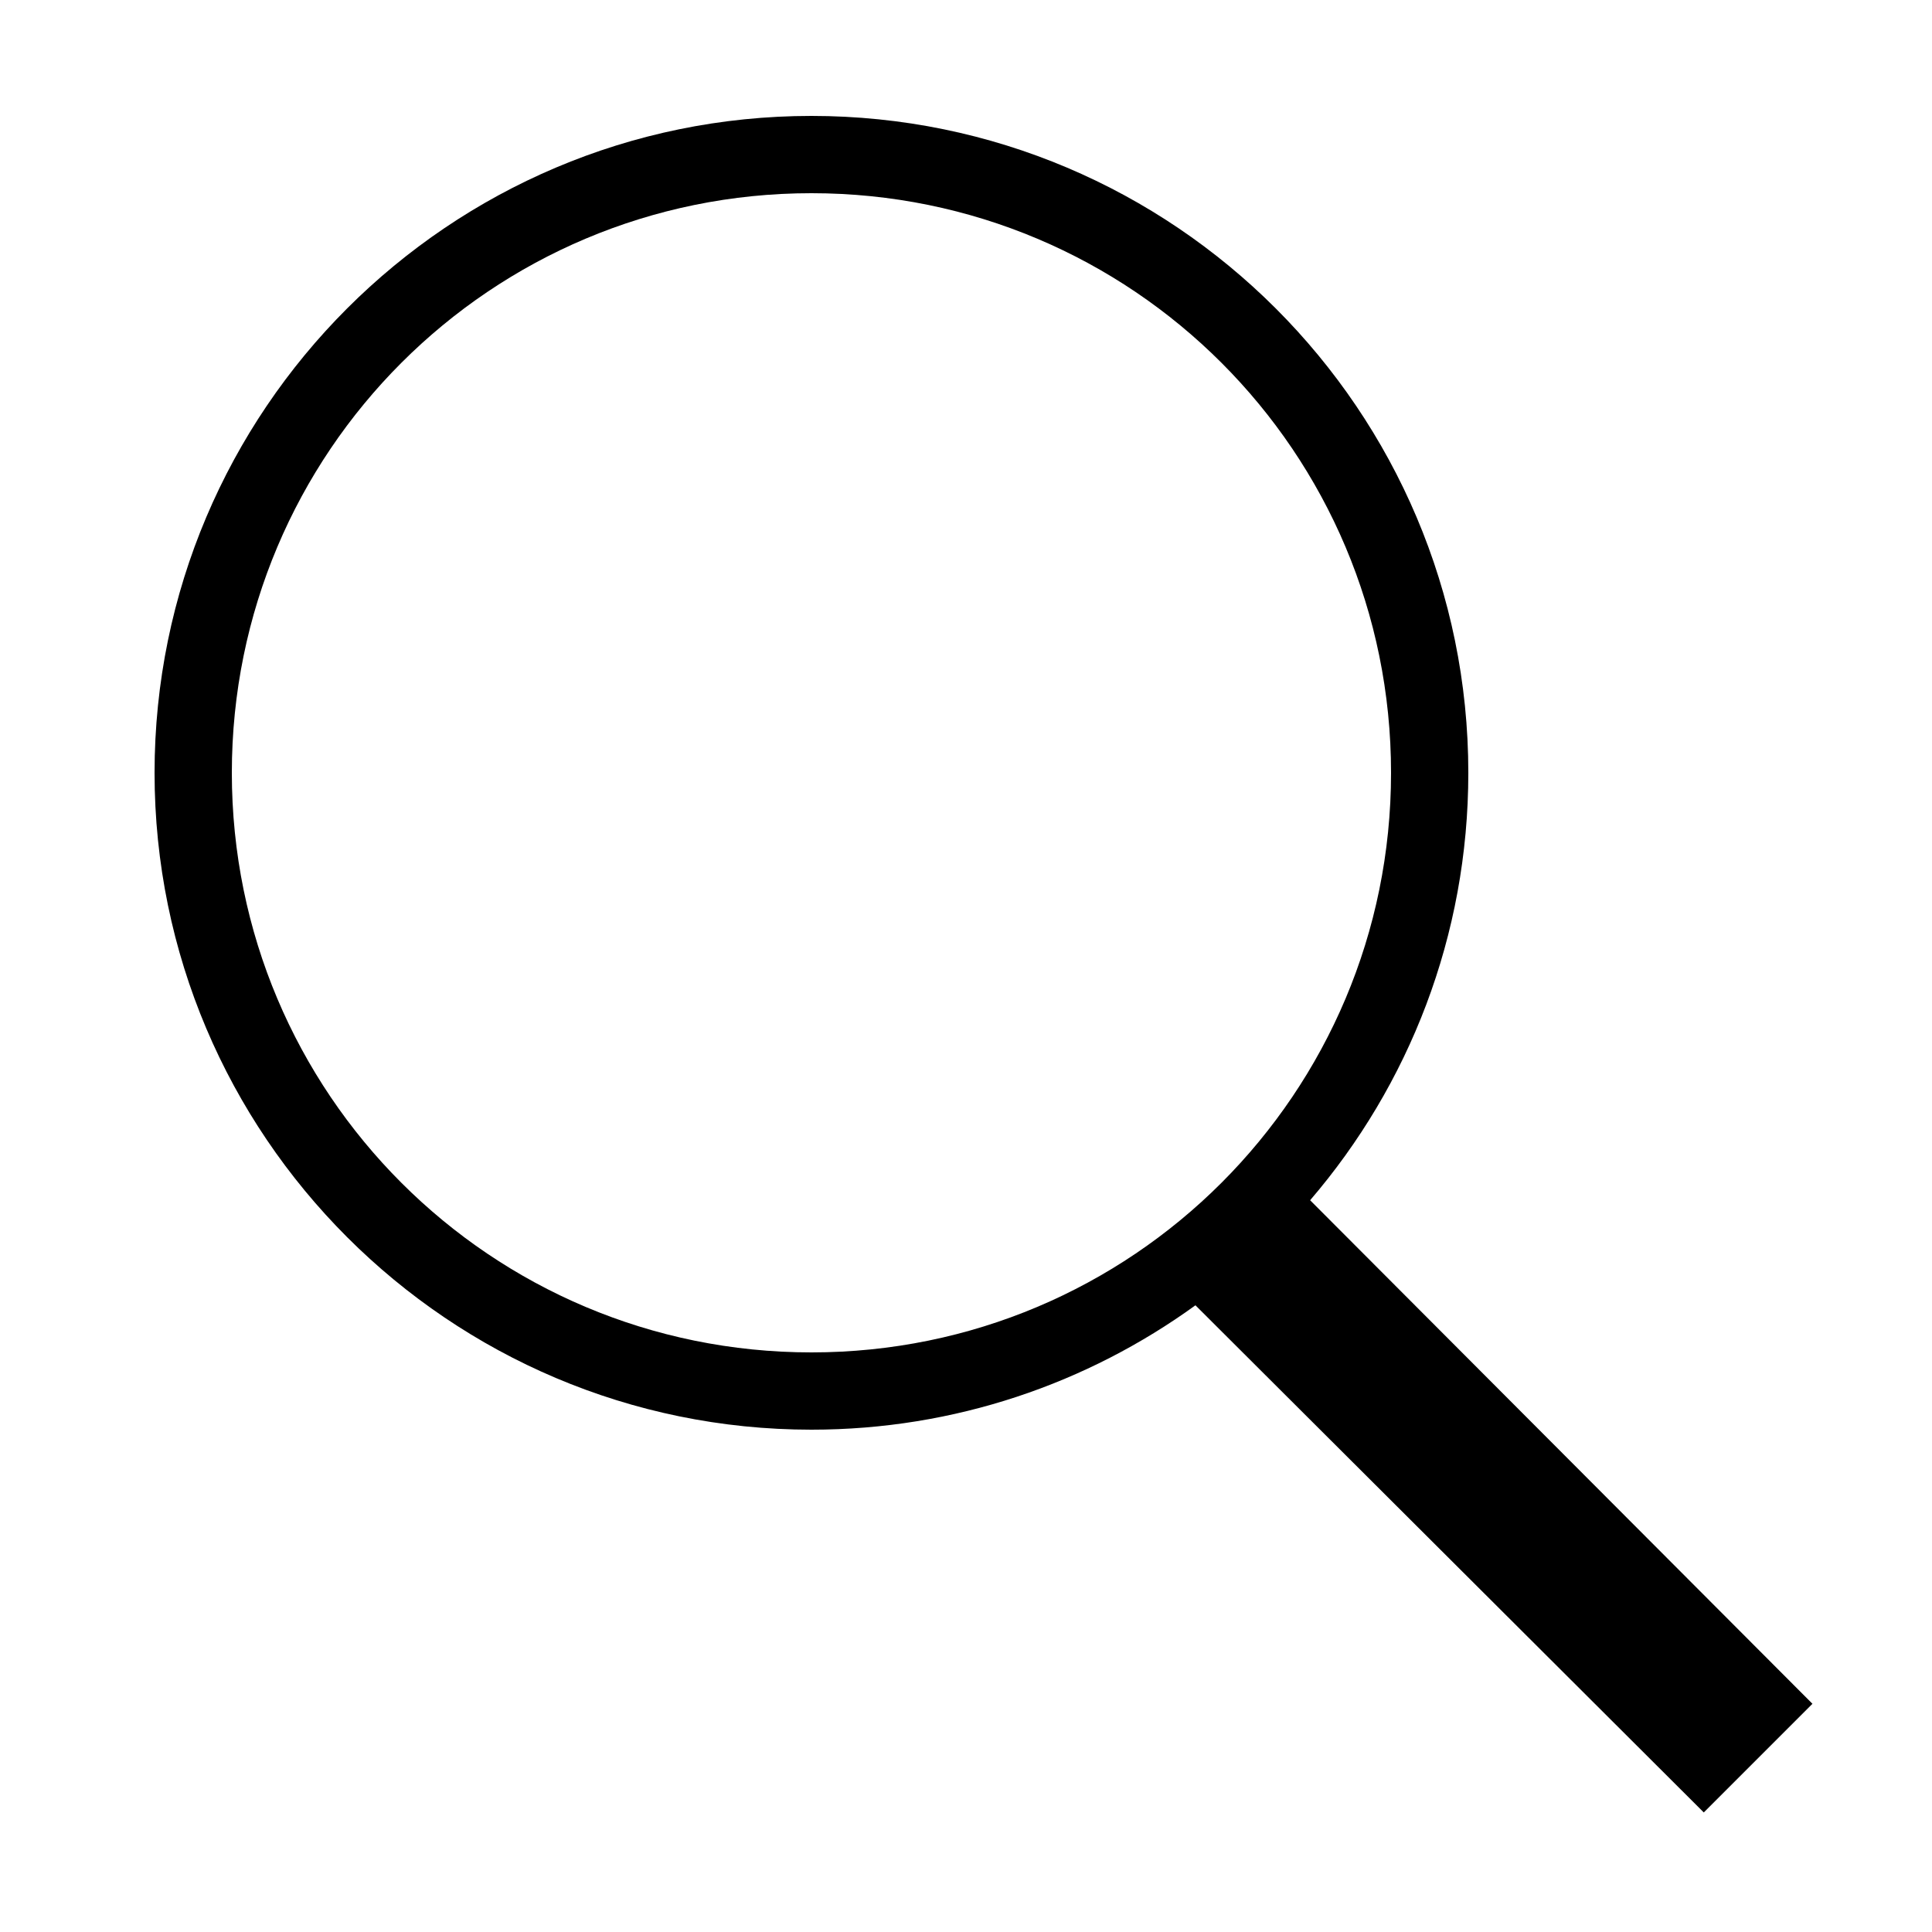
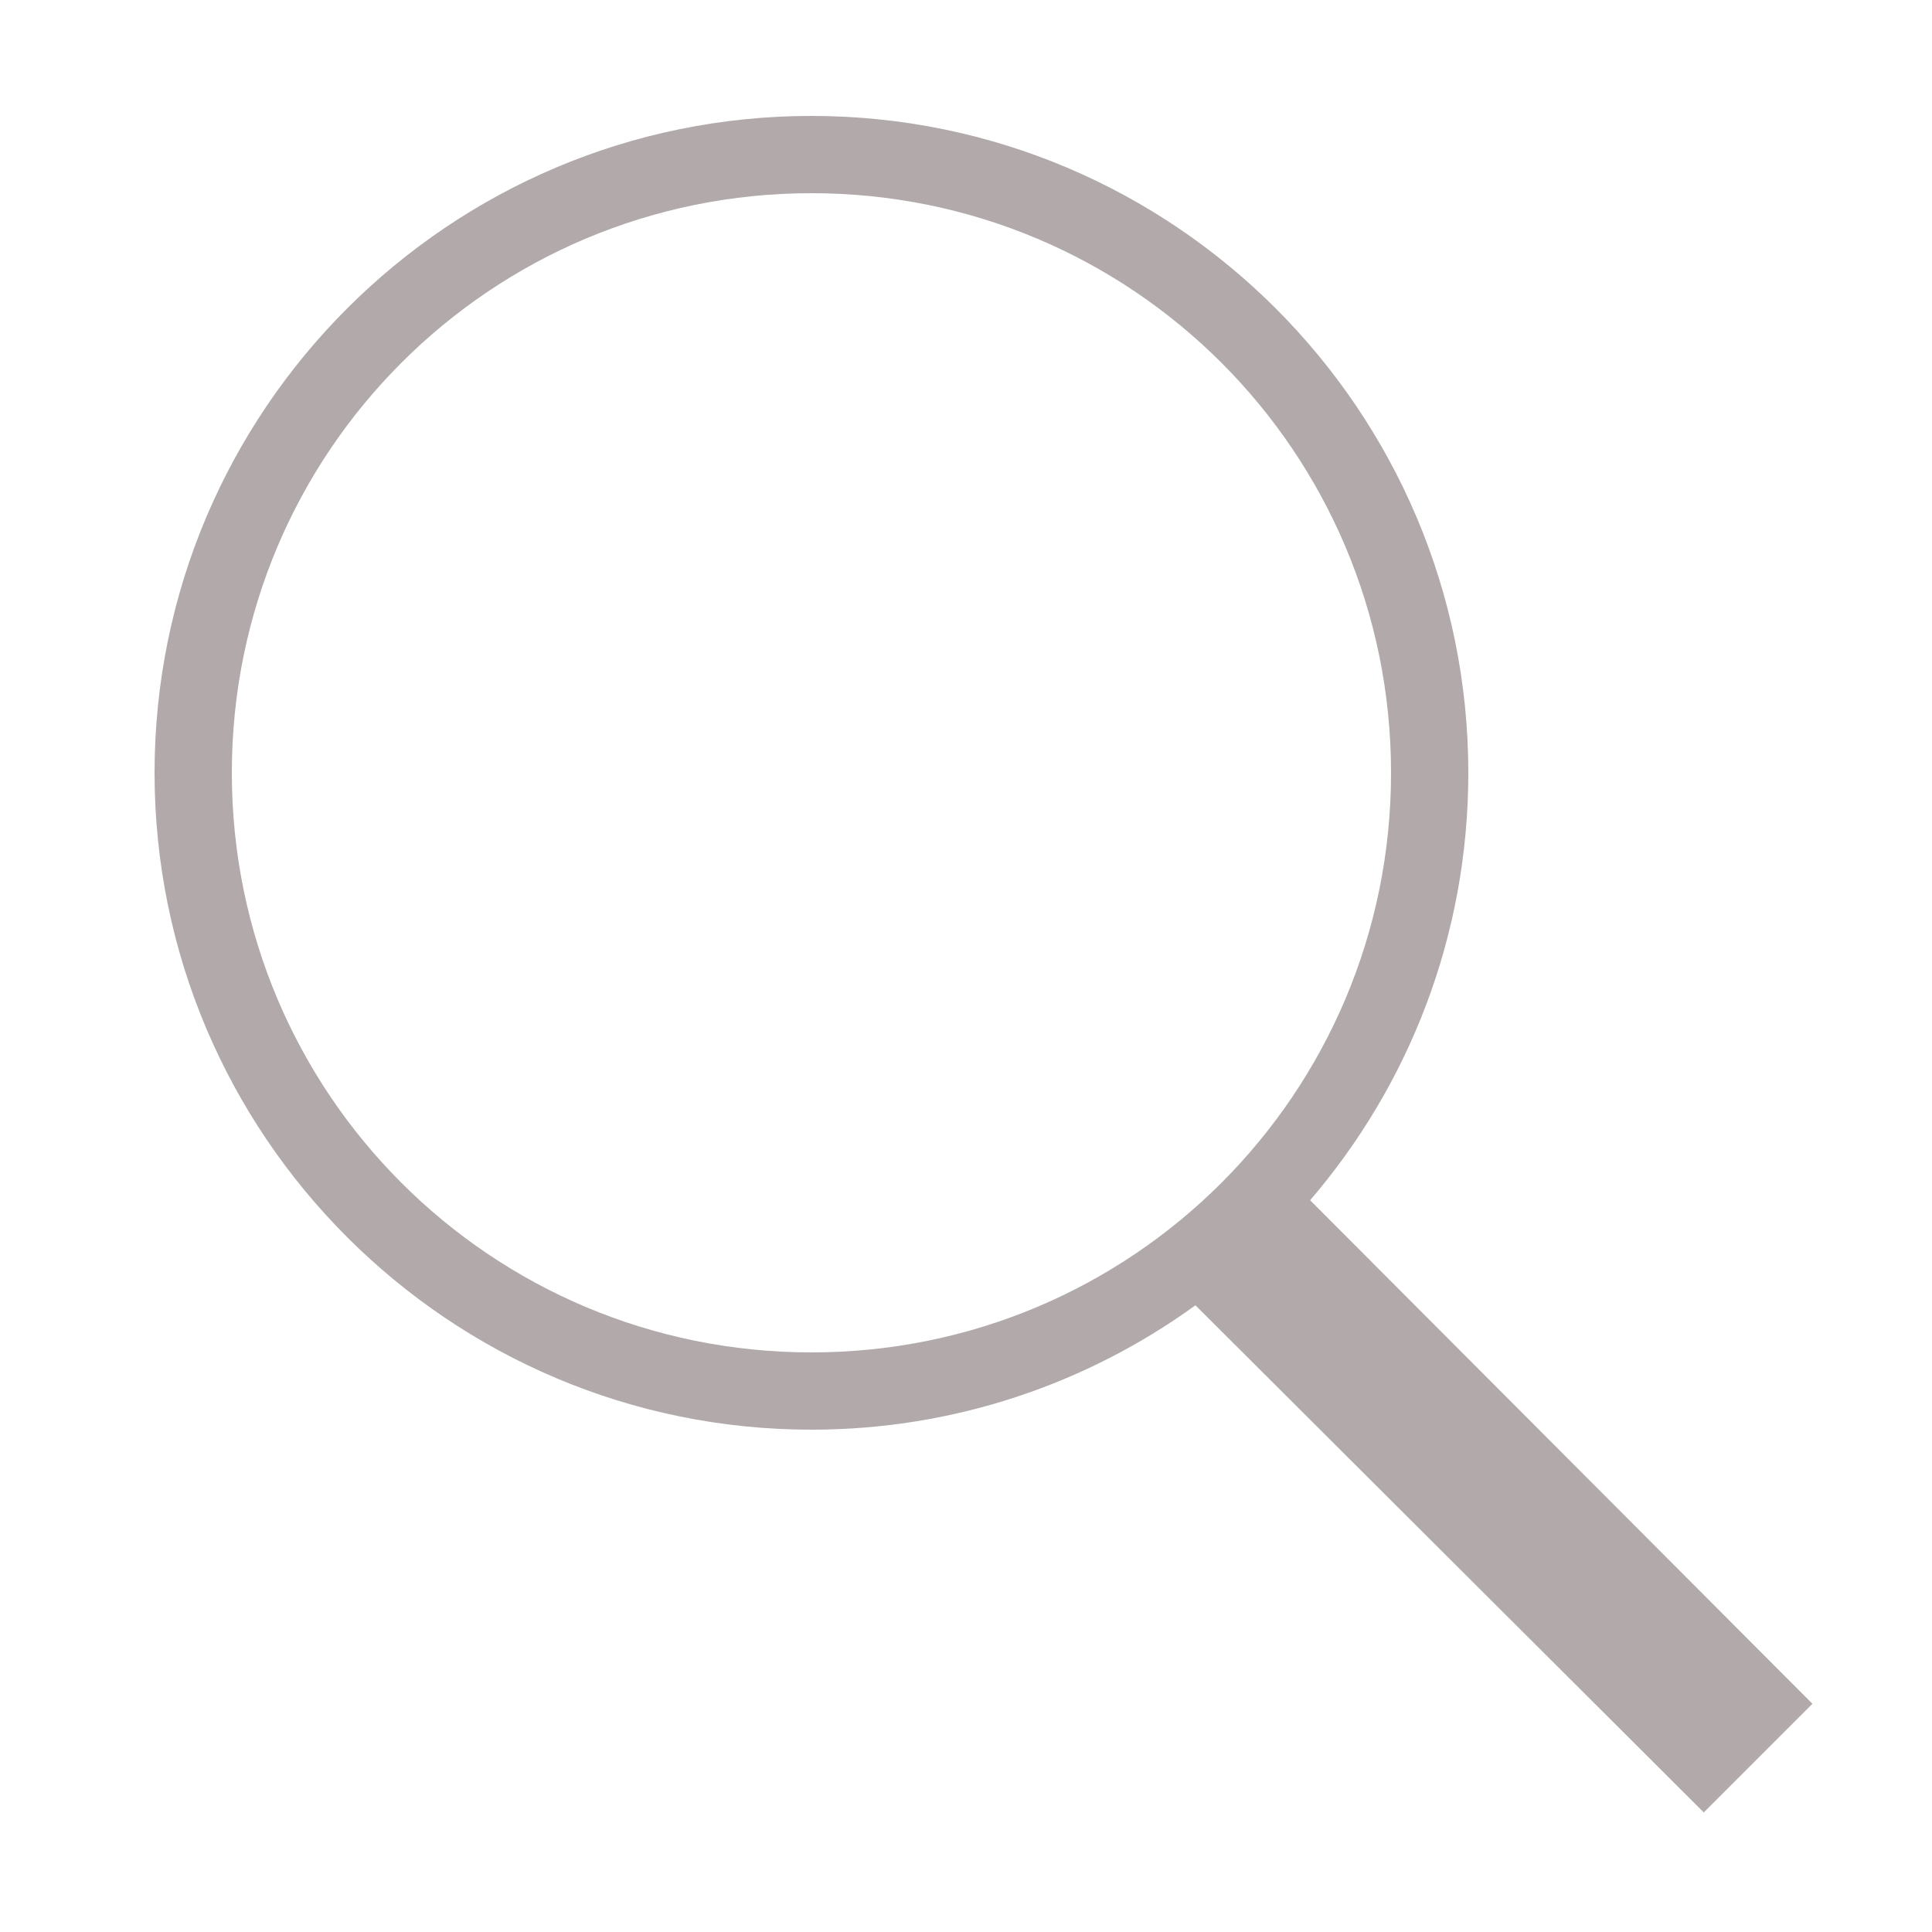
- <svg xmlns="http://www.w3.org/2000/svg" fill="#000000" viewBox="0 0 50 50" width="18px" height="18px">
+ <svg xmlns="http://www.w3.org/2000/svg" fill="#B2AAAA" viewBox="0 0 50 50" width="10px" height="10px">
  <path d="M 21 3 C 11.621 3 4 10.621 4 20 C 4 29.379 11.621 37 21 37 C 24.711 37 28.141 35.805 30.938 33.781 L 44.094 46.906 L 46.906 44.094 L 33.906 31.062 C 36.461 28.086 38 24.223 38 20 C 38 10.621 30.379 3 21 3 Z M 21 5 C 29.297 5 36 11.703 36 20 C 36 28.297 29.297 35 21 35 C 12.703 35 6 28.297 6 20 C 6 11.703 12.703 5 21 5 Z" />
</svg>
